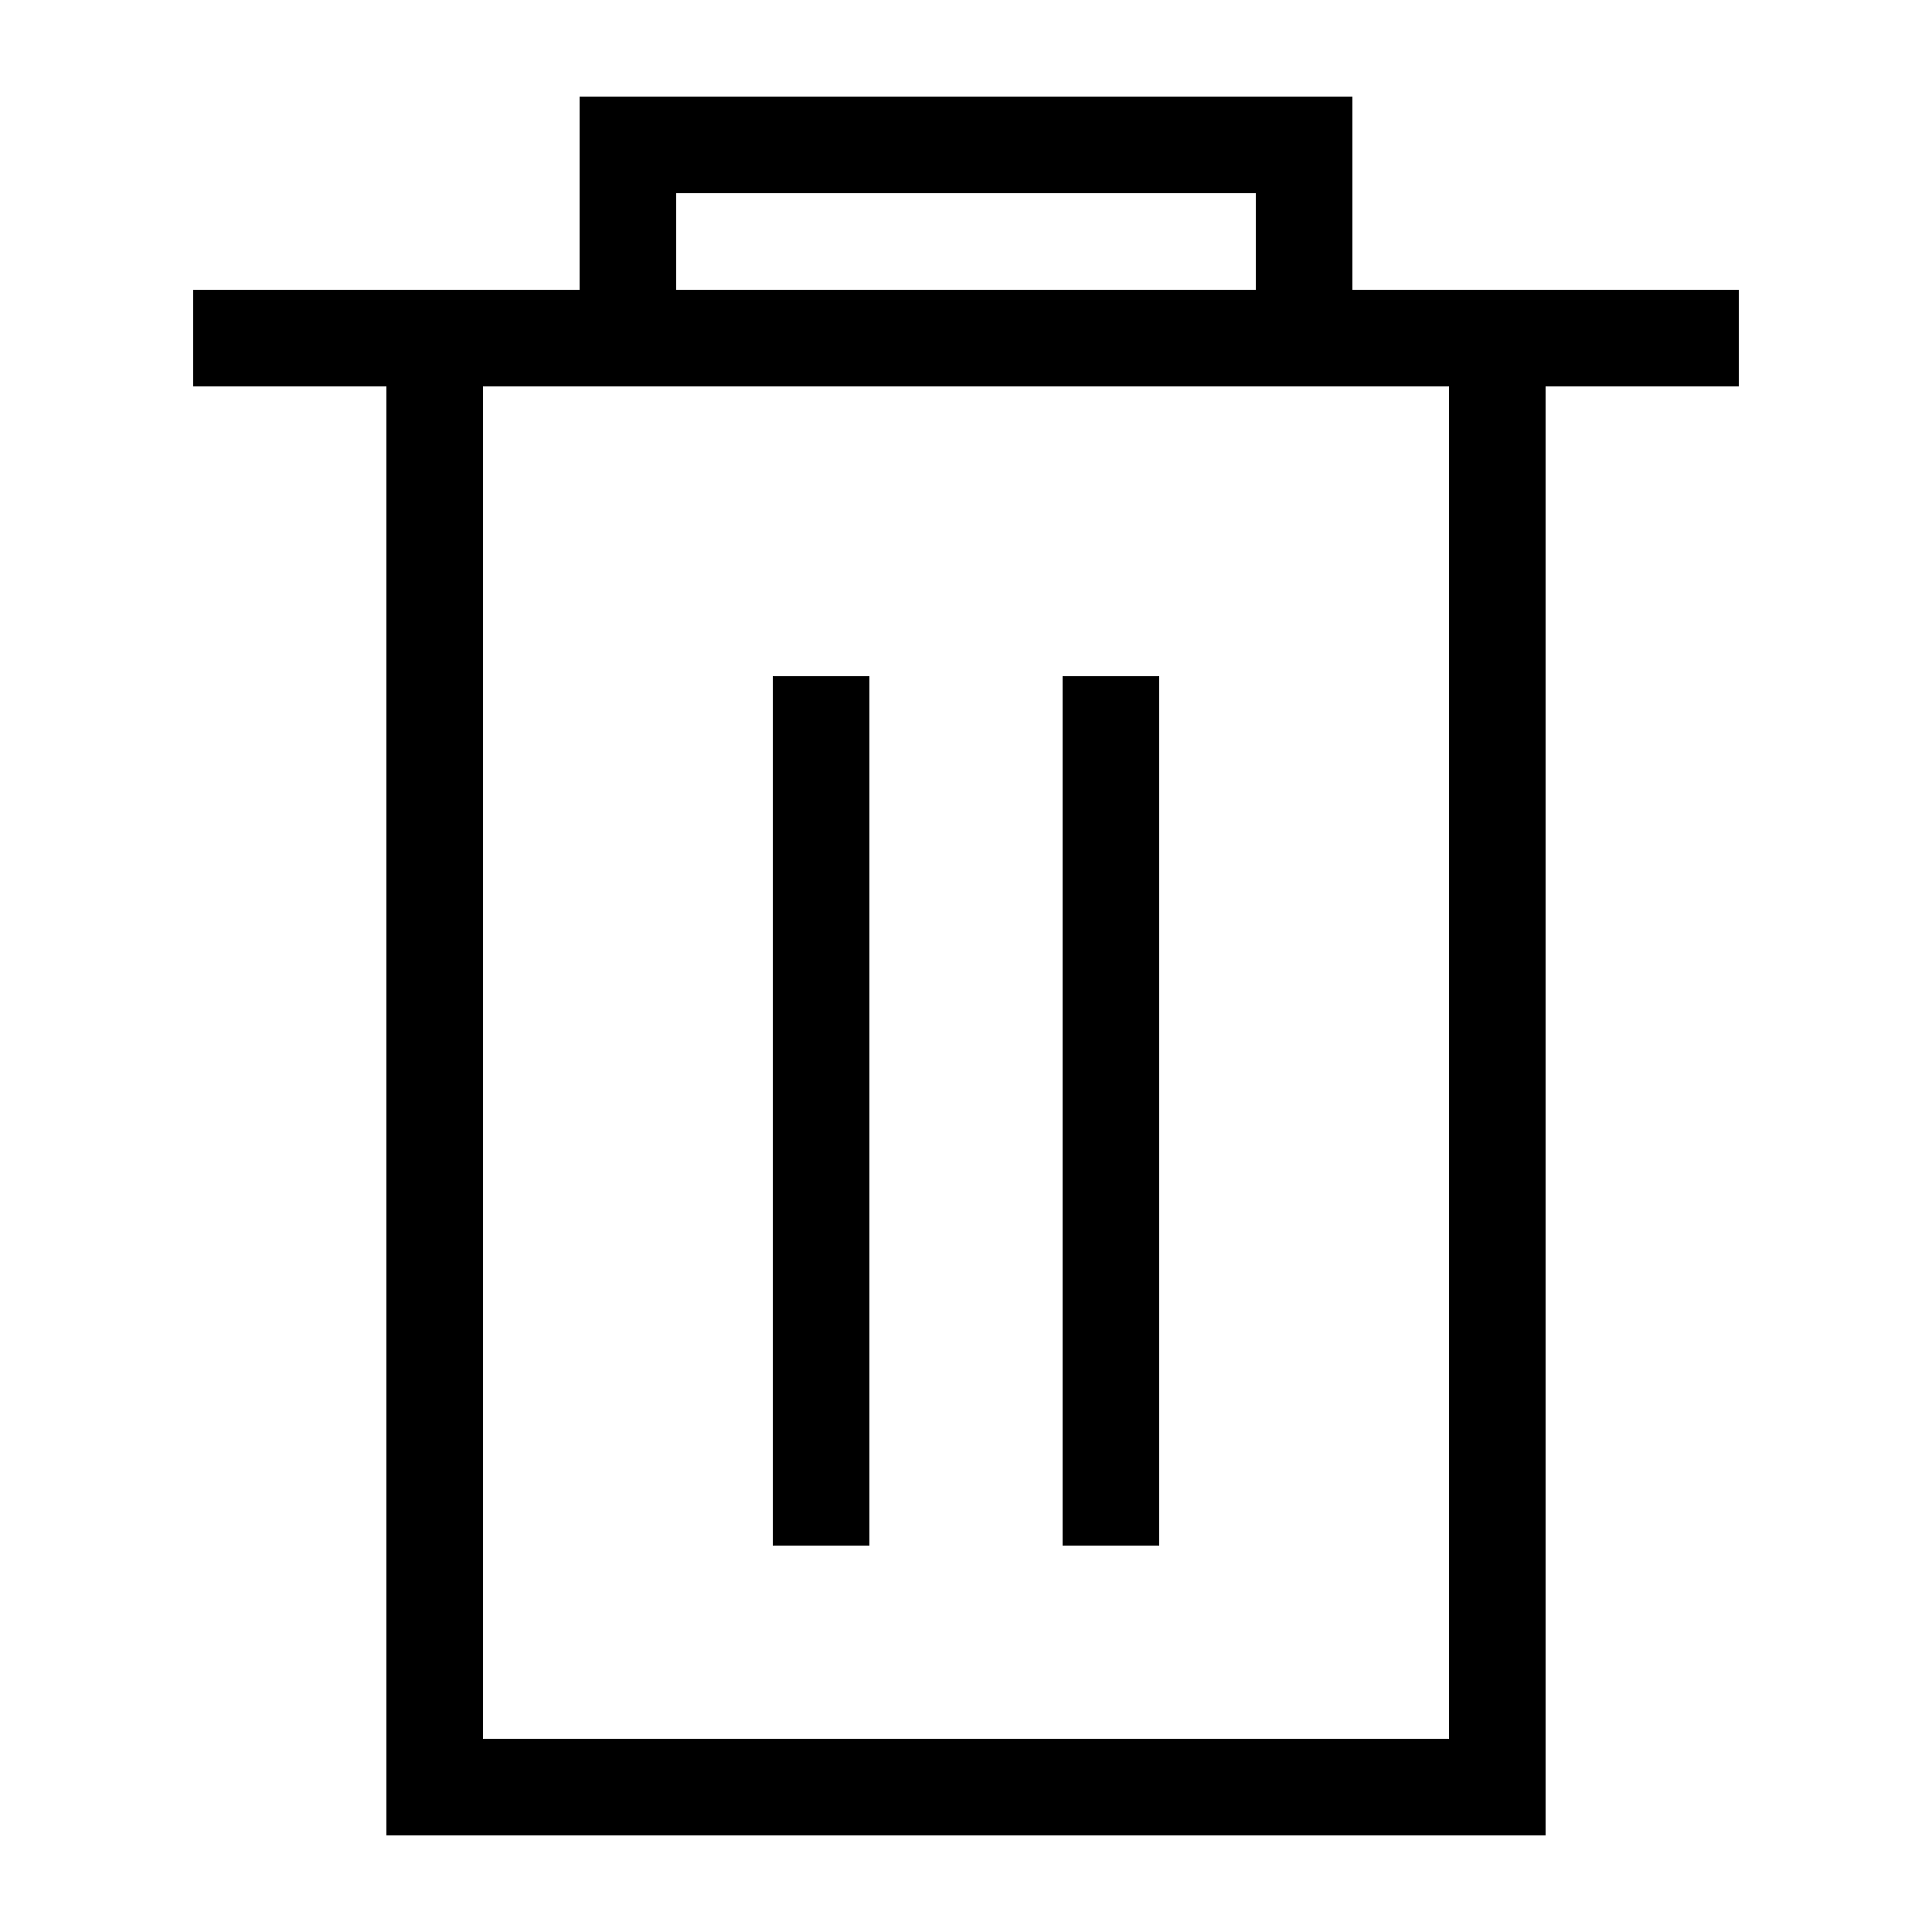
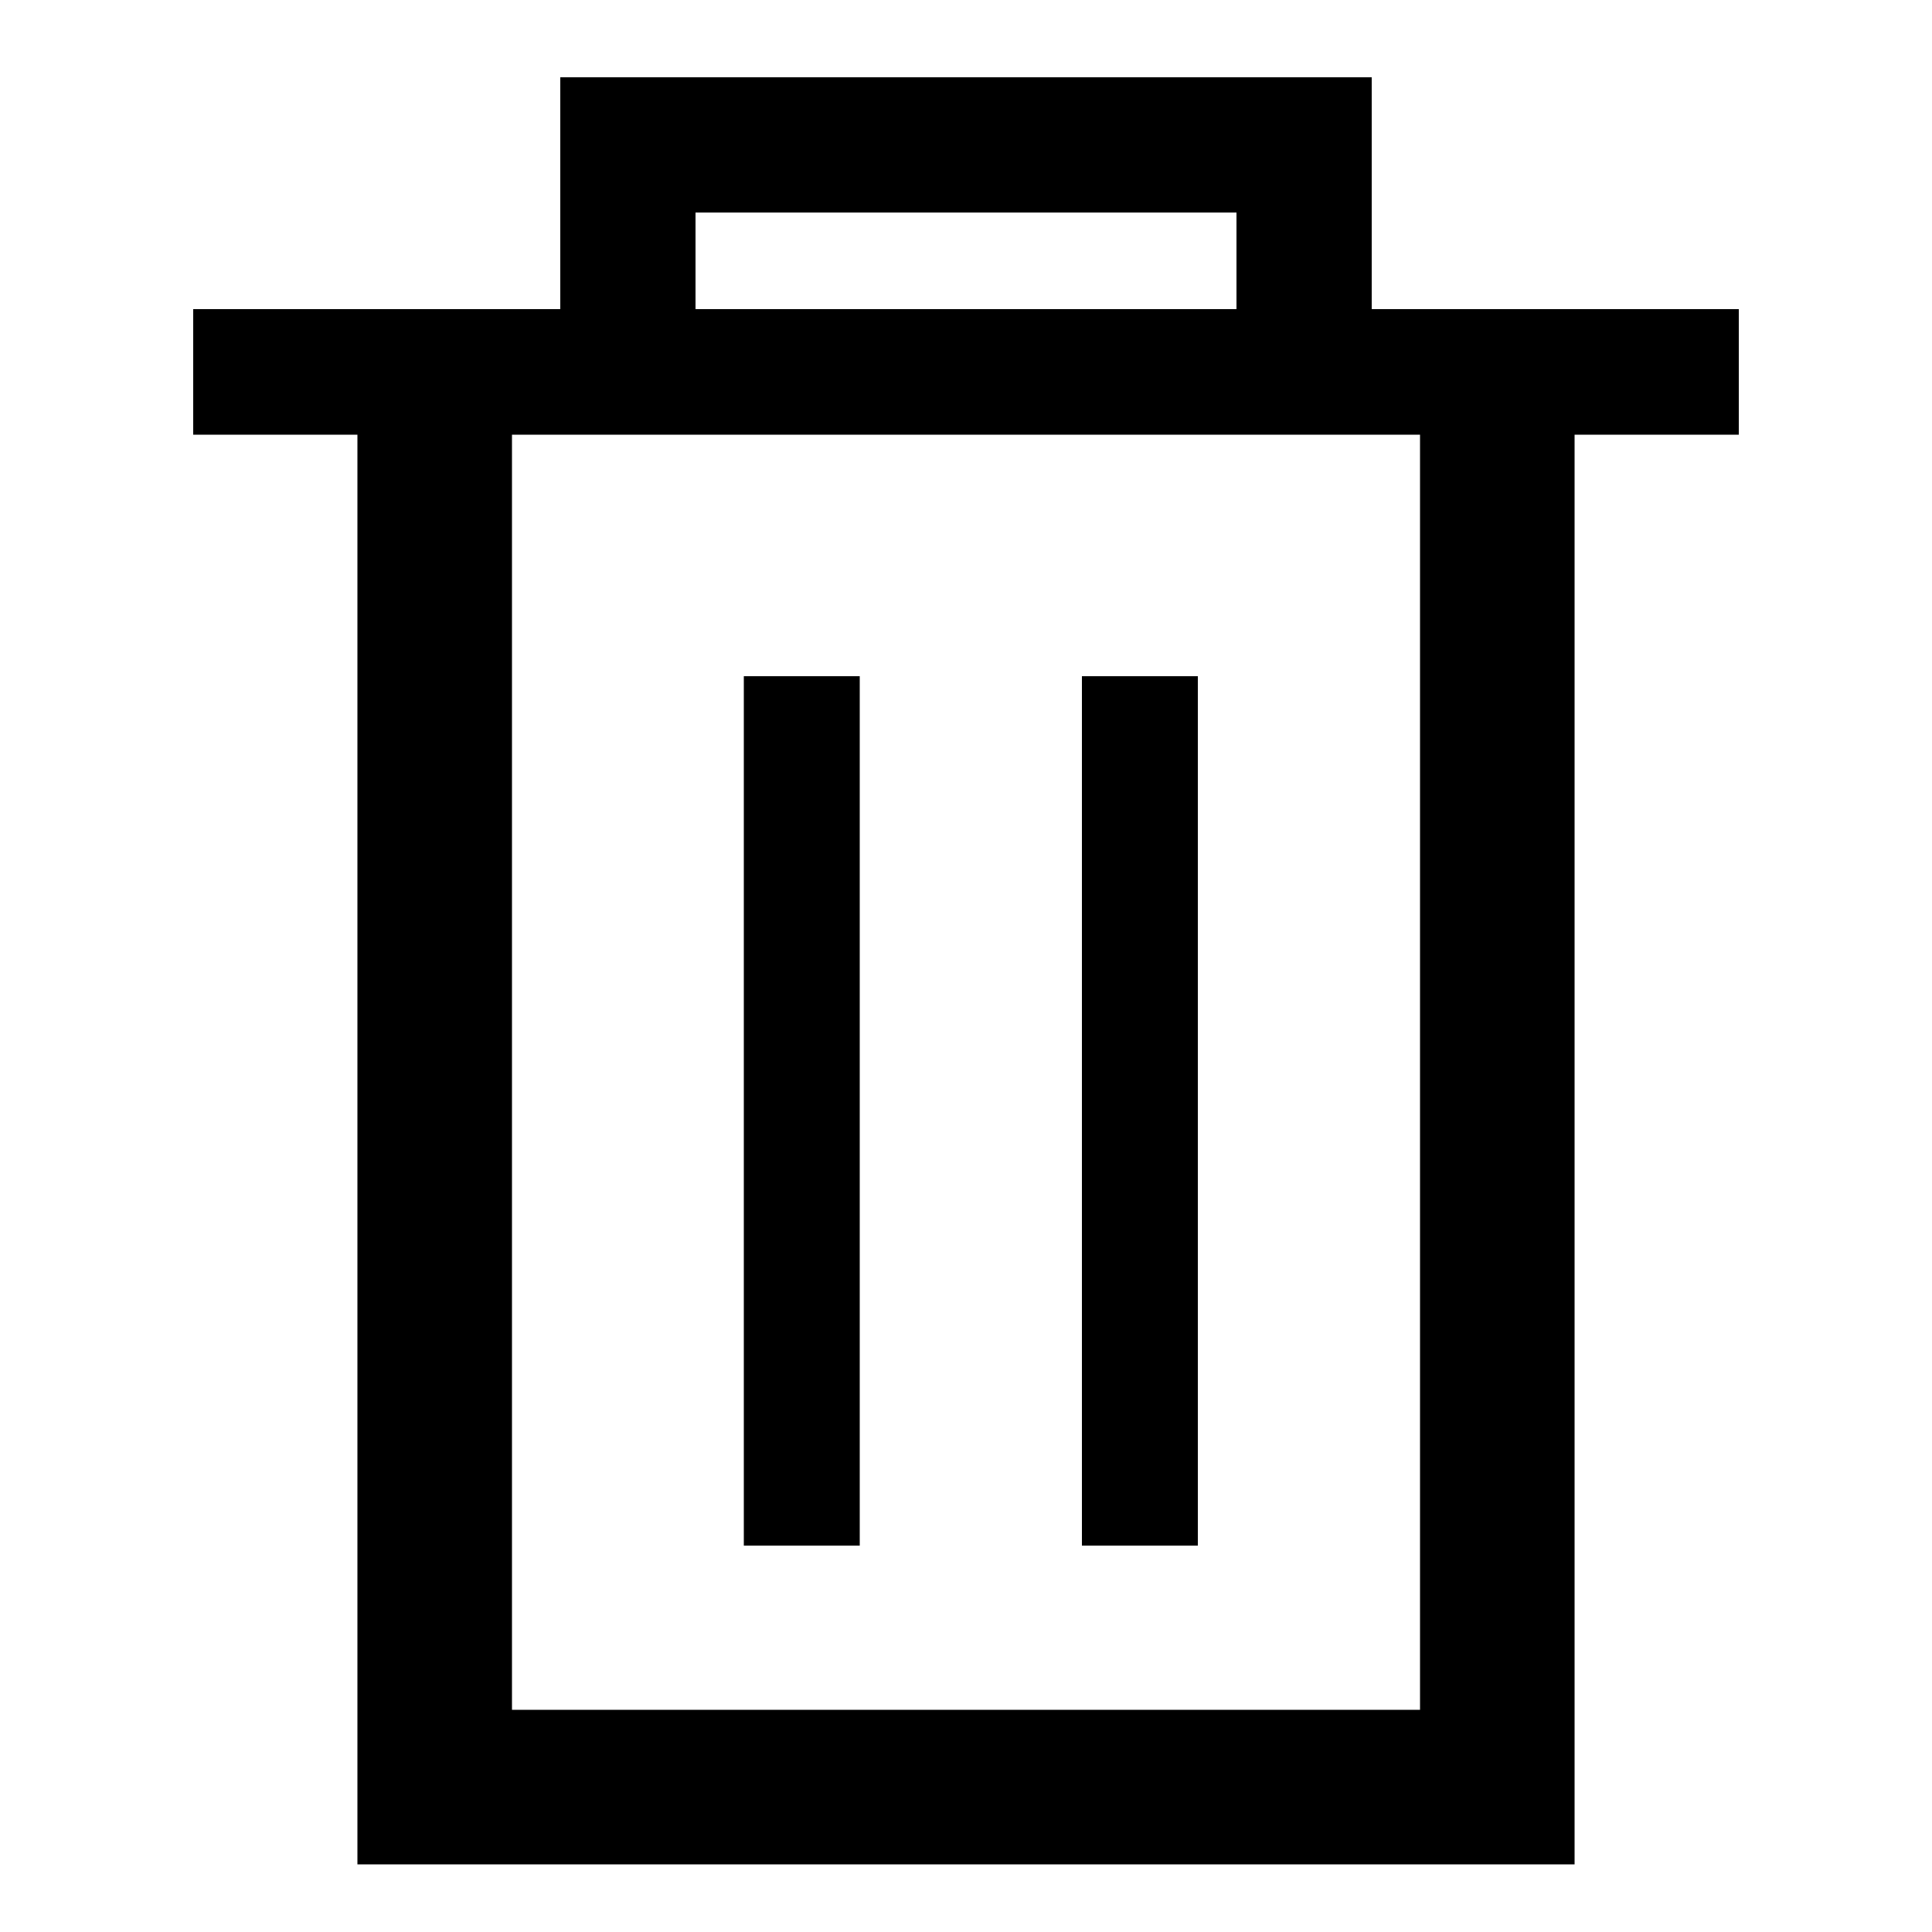
- <svg xmlns="http://www.w3.org/2000/svg" width="20" height="20" viewBox="0 0 20 20">
-   <polyline fill="none" stroke="#000" points="6.5 3 6.5 1.5 13.5 1.5 13.5 3" />
-   <polyline fill="none" stroke="#000" points="4.5 4 4.5 18.5 15.5 18.5 15.5 4" />
-   <rect x="8" y="7" width="1" height="9" />
-   <rect x="11" y="7" width="1" height="9" />
-   <rect x="2" y="3" width="16" height="1" />
+ <svg xmlns="http://www.w3.org/2000/svg" version="1.1" id="Ebene_1" x="0px" y="0px" viewBox="0 0 20 20" style="enable-background:new 0 0 20 20;" xml:space="preserve">
+   <style type="text/css">
+ 	.st0{fill:none;stroke:#000000;stroke-width:1.4;}
+ 	.st1{fill:none;stroke:#000000;stroke-width:1.6;}
+ </style>
+   <polyline class="st0" points="6.5,3.6 6.5,1.5 13.5,1.5 13.5,3.6 " />
+   <polyline class="st1" points="4.5,4 4.5,18.5 15.5,18.5 15.5,4 " />
+   <rect x="7.7" y="7" width="1.2" height="9" />
+   <rect x="11.2" y="7" width="1.2" height="9" />
+   <rect x="2" y="3.2" width="16" height="1.3" />
</svg>
